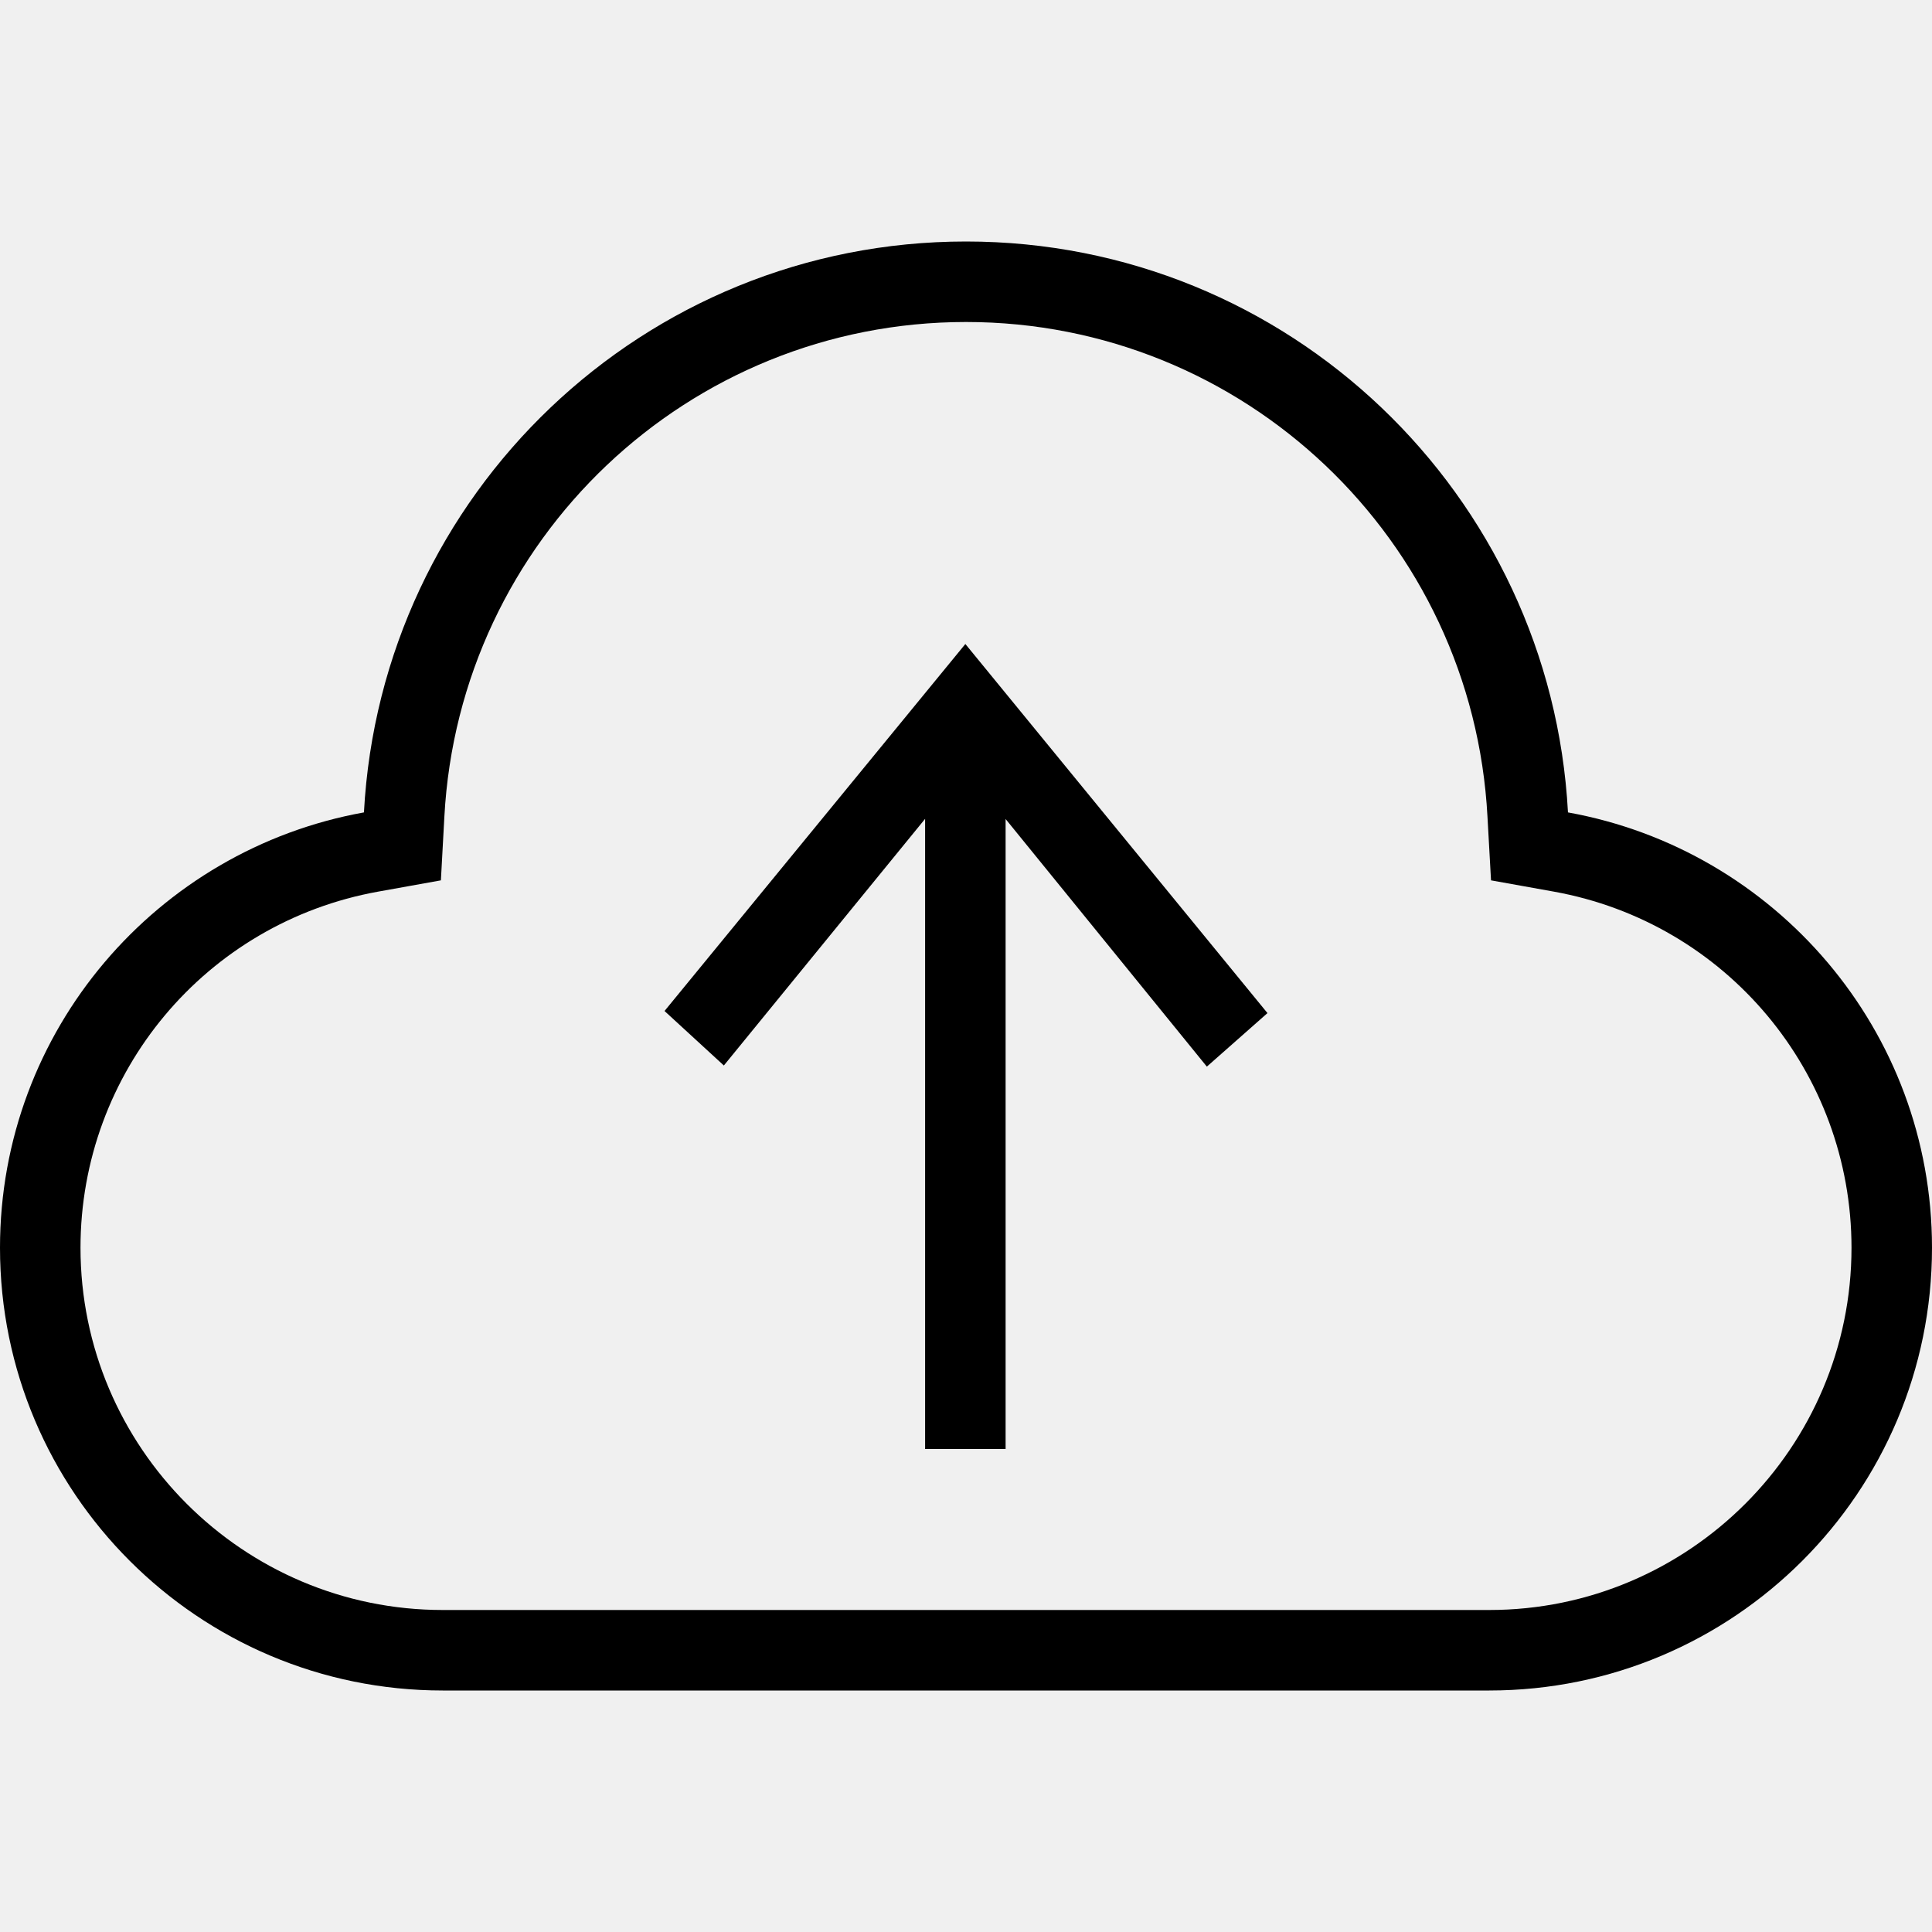
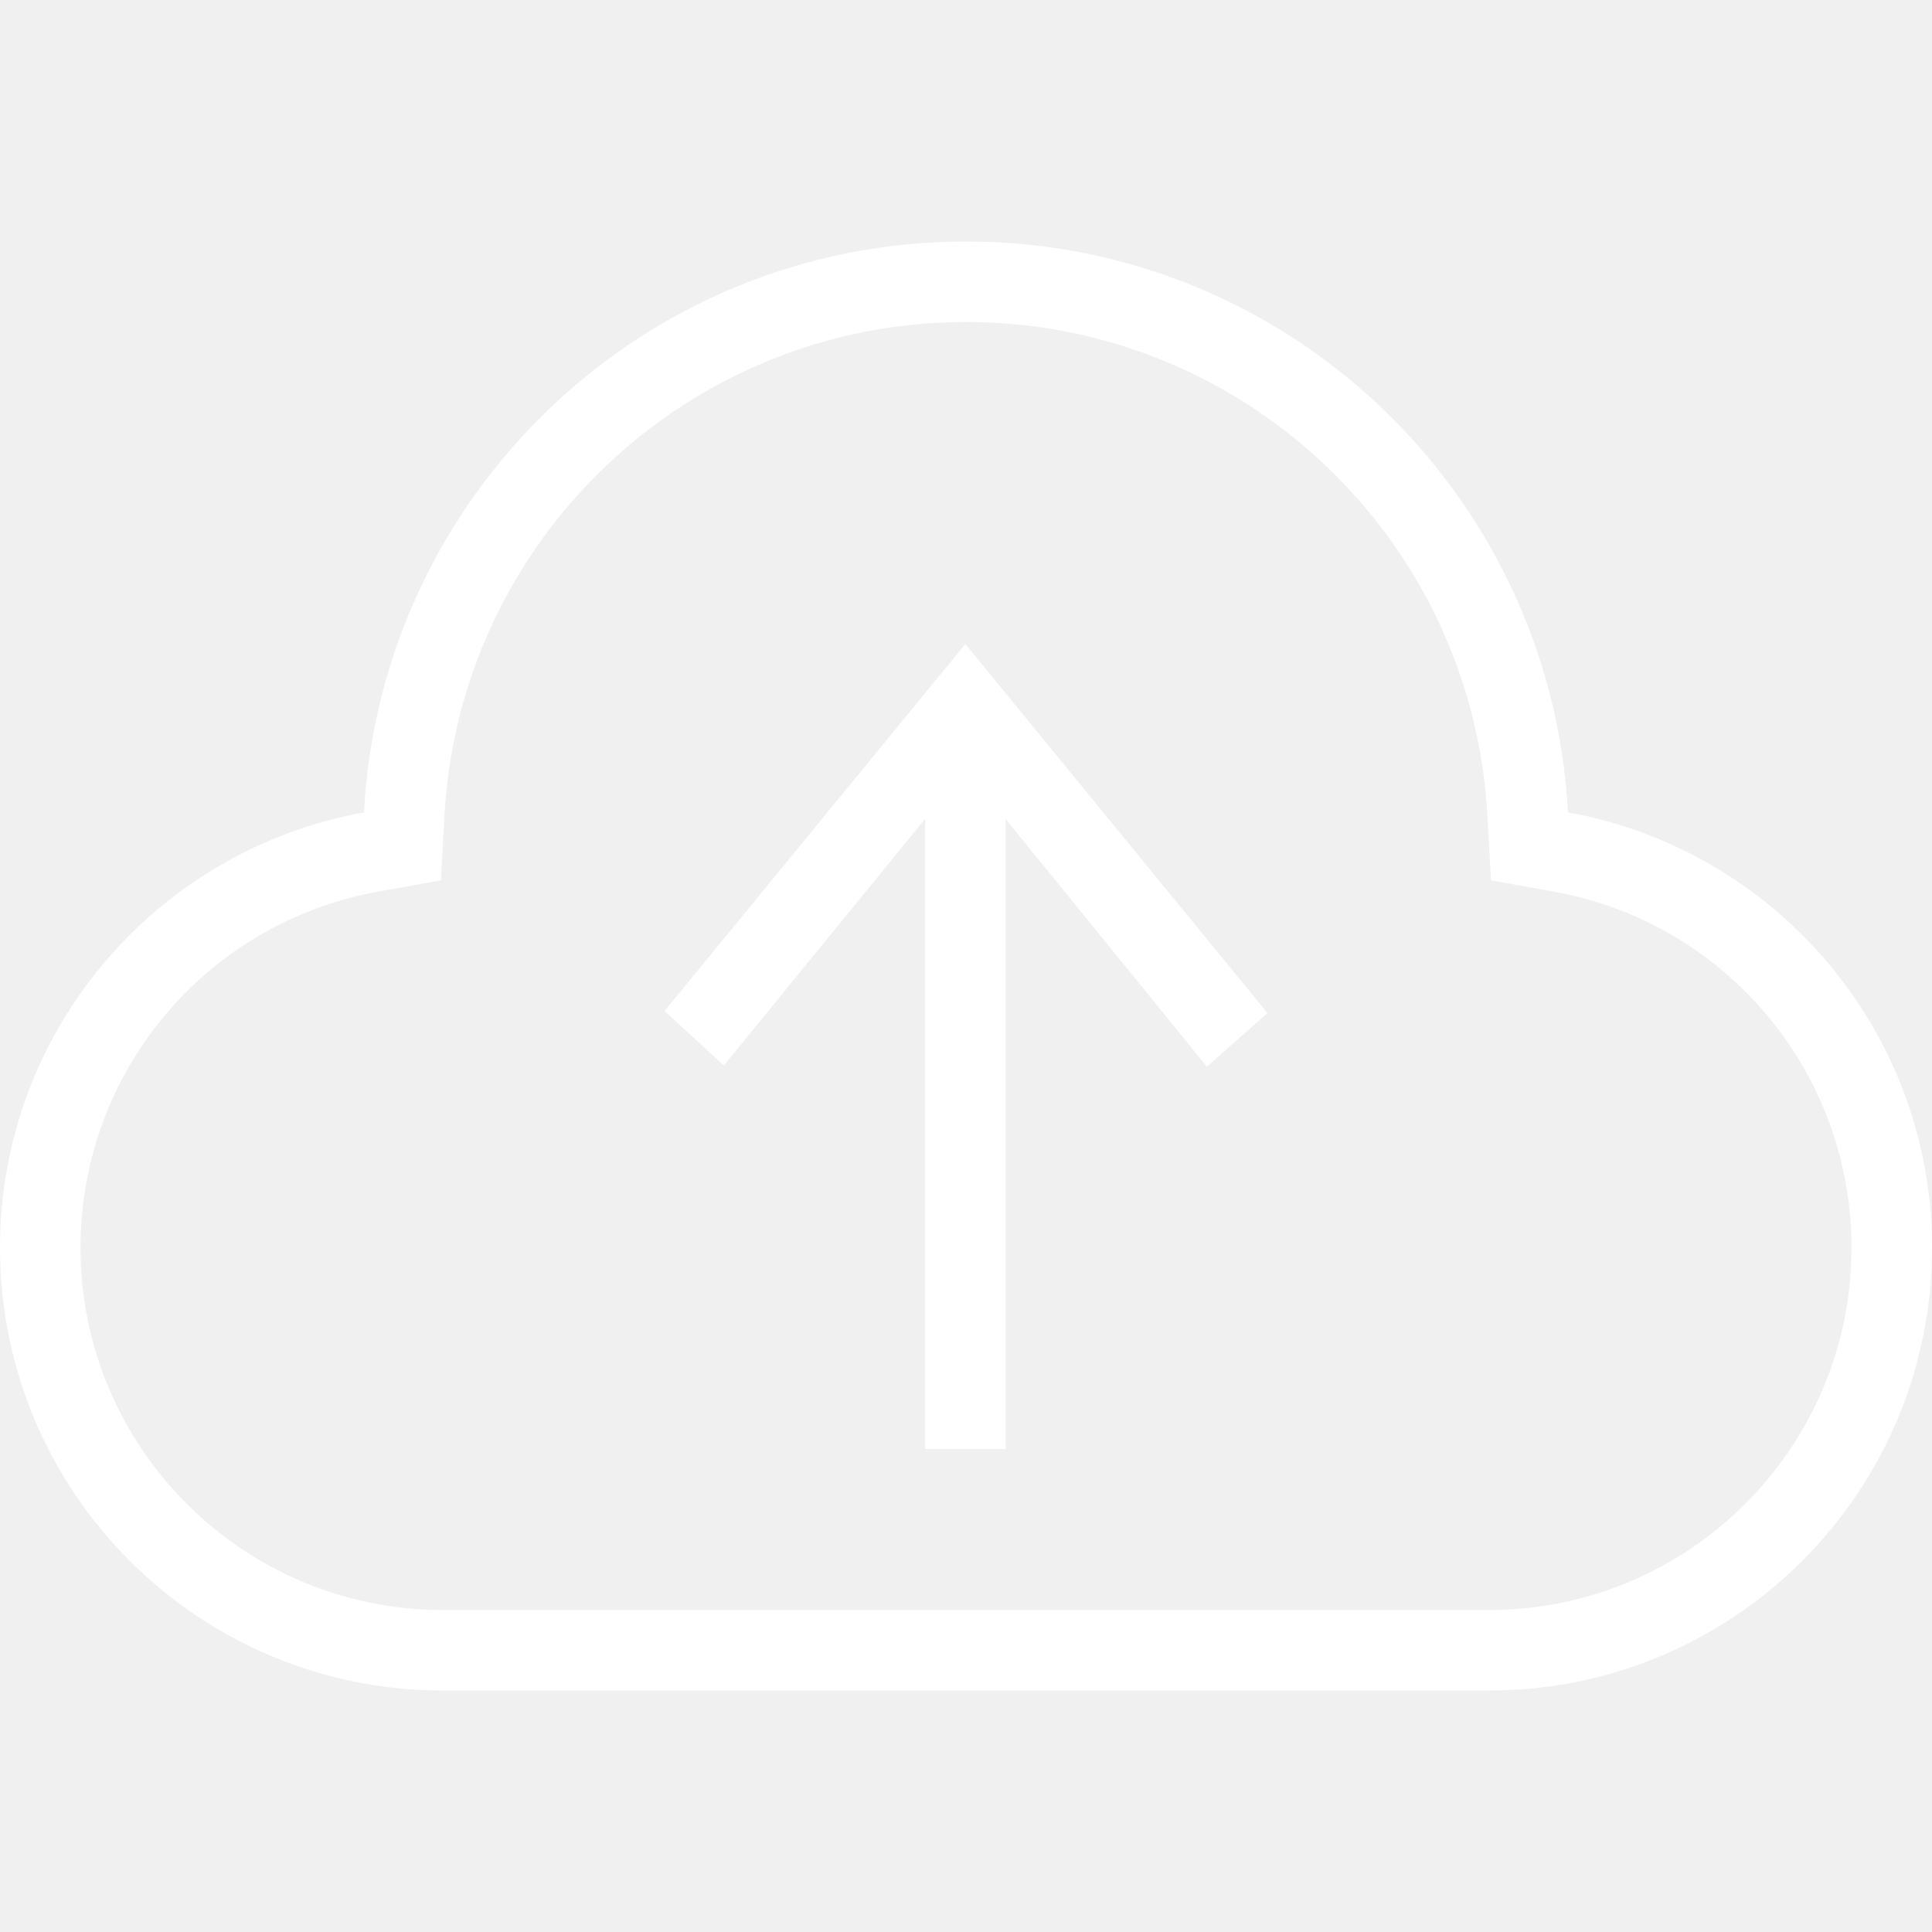
<svg xmlns="http://www.w3.org/2000/svg" width="24" height="24" fill-rule="evenodd" clip-rule="evenodd">
-   <path d="M11.492 10.172l-2.5 3.064-.737-.677 3.737-4.559 3.753 4.585-.753.665-2.5-3.076v7.826h-1v-7.828zm7.008 9.828h-13c-2.481 0-4.5-2.018-4.5-4.5 0-2.178 1.555-4.038 3.698-4.424l.779-.14.043-.789c.185-3.448 3.031-6.147 6.48-6.147 3.449 0 6.295 2.699 6.478 6.147l.044.789.78.14c2.142.386 3.698 2.246 3.698 4.424 0 2.482-2.019 4.5-4.5 4.5m.978-9.908c-.212-3.951-3.472-7.092-7.478-7.092s-7.267 3.141-7.479 7.092c-2.57.463-4.521 2.706-4.521 5.408 0 3.037 2.463 5.5 5.5 5.5h13c3.037 0 5.5-2.463 5.5-5.5 0-2.702-1.951-4.945-4.522-5.408" />
+   <path fill="white" d="M11.492 10.172l-2.5 3.064-.737-.677 3.737-4.559 3.753 4.585-.753.665-2.5-3.076v7.826h-1v-7.828zm7.008 9.828h-13c-2.481 0-4.5-2.018-4.5-4.5 0-2.178 1.555-4.038 3.698-4.424l.779-.14.043-.789c.185-3.448 3.031-6.147 6.48-6.147 3.449 0 6.295 2.699 6.478 6.147l.044.789.78.14c2.142.386 3.698 2.246 3.698 4.424 0 2.482-2.019 4.5-4.5 4.5m.978-9.908c-.212-3.951-3.472-7.092-7.478-7.092s-7.267 3.141-7.479 7.092c-2.57.463-4.521 2.706-4.521 5.408 0 3.037 2.463 5.5 5.5 5.5h13c3.037 0 5.5-2.463 5.5-5.5 0-2.702-1.951-4.945-4.522-5.408" />
</svg>
